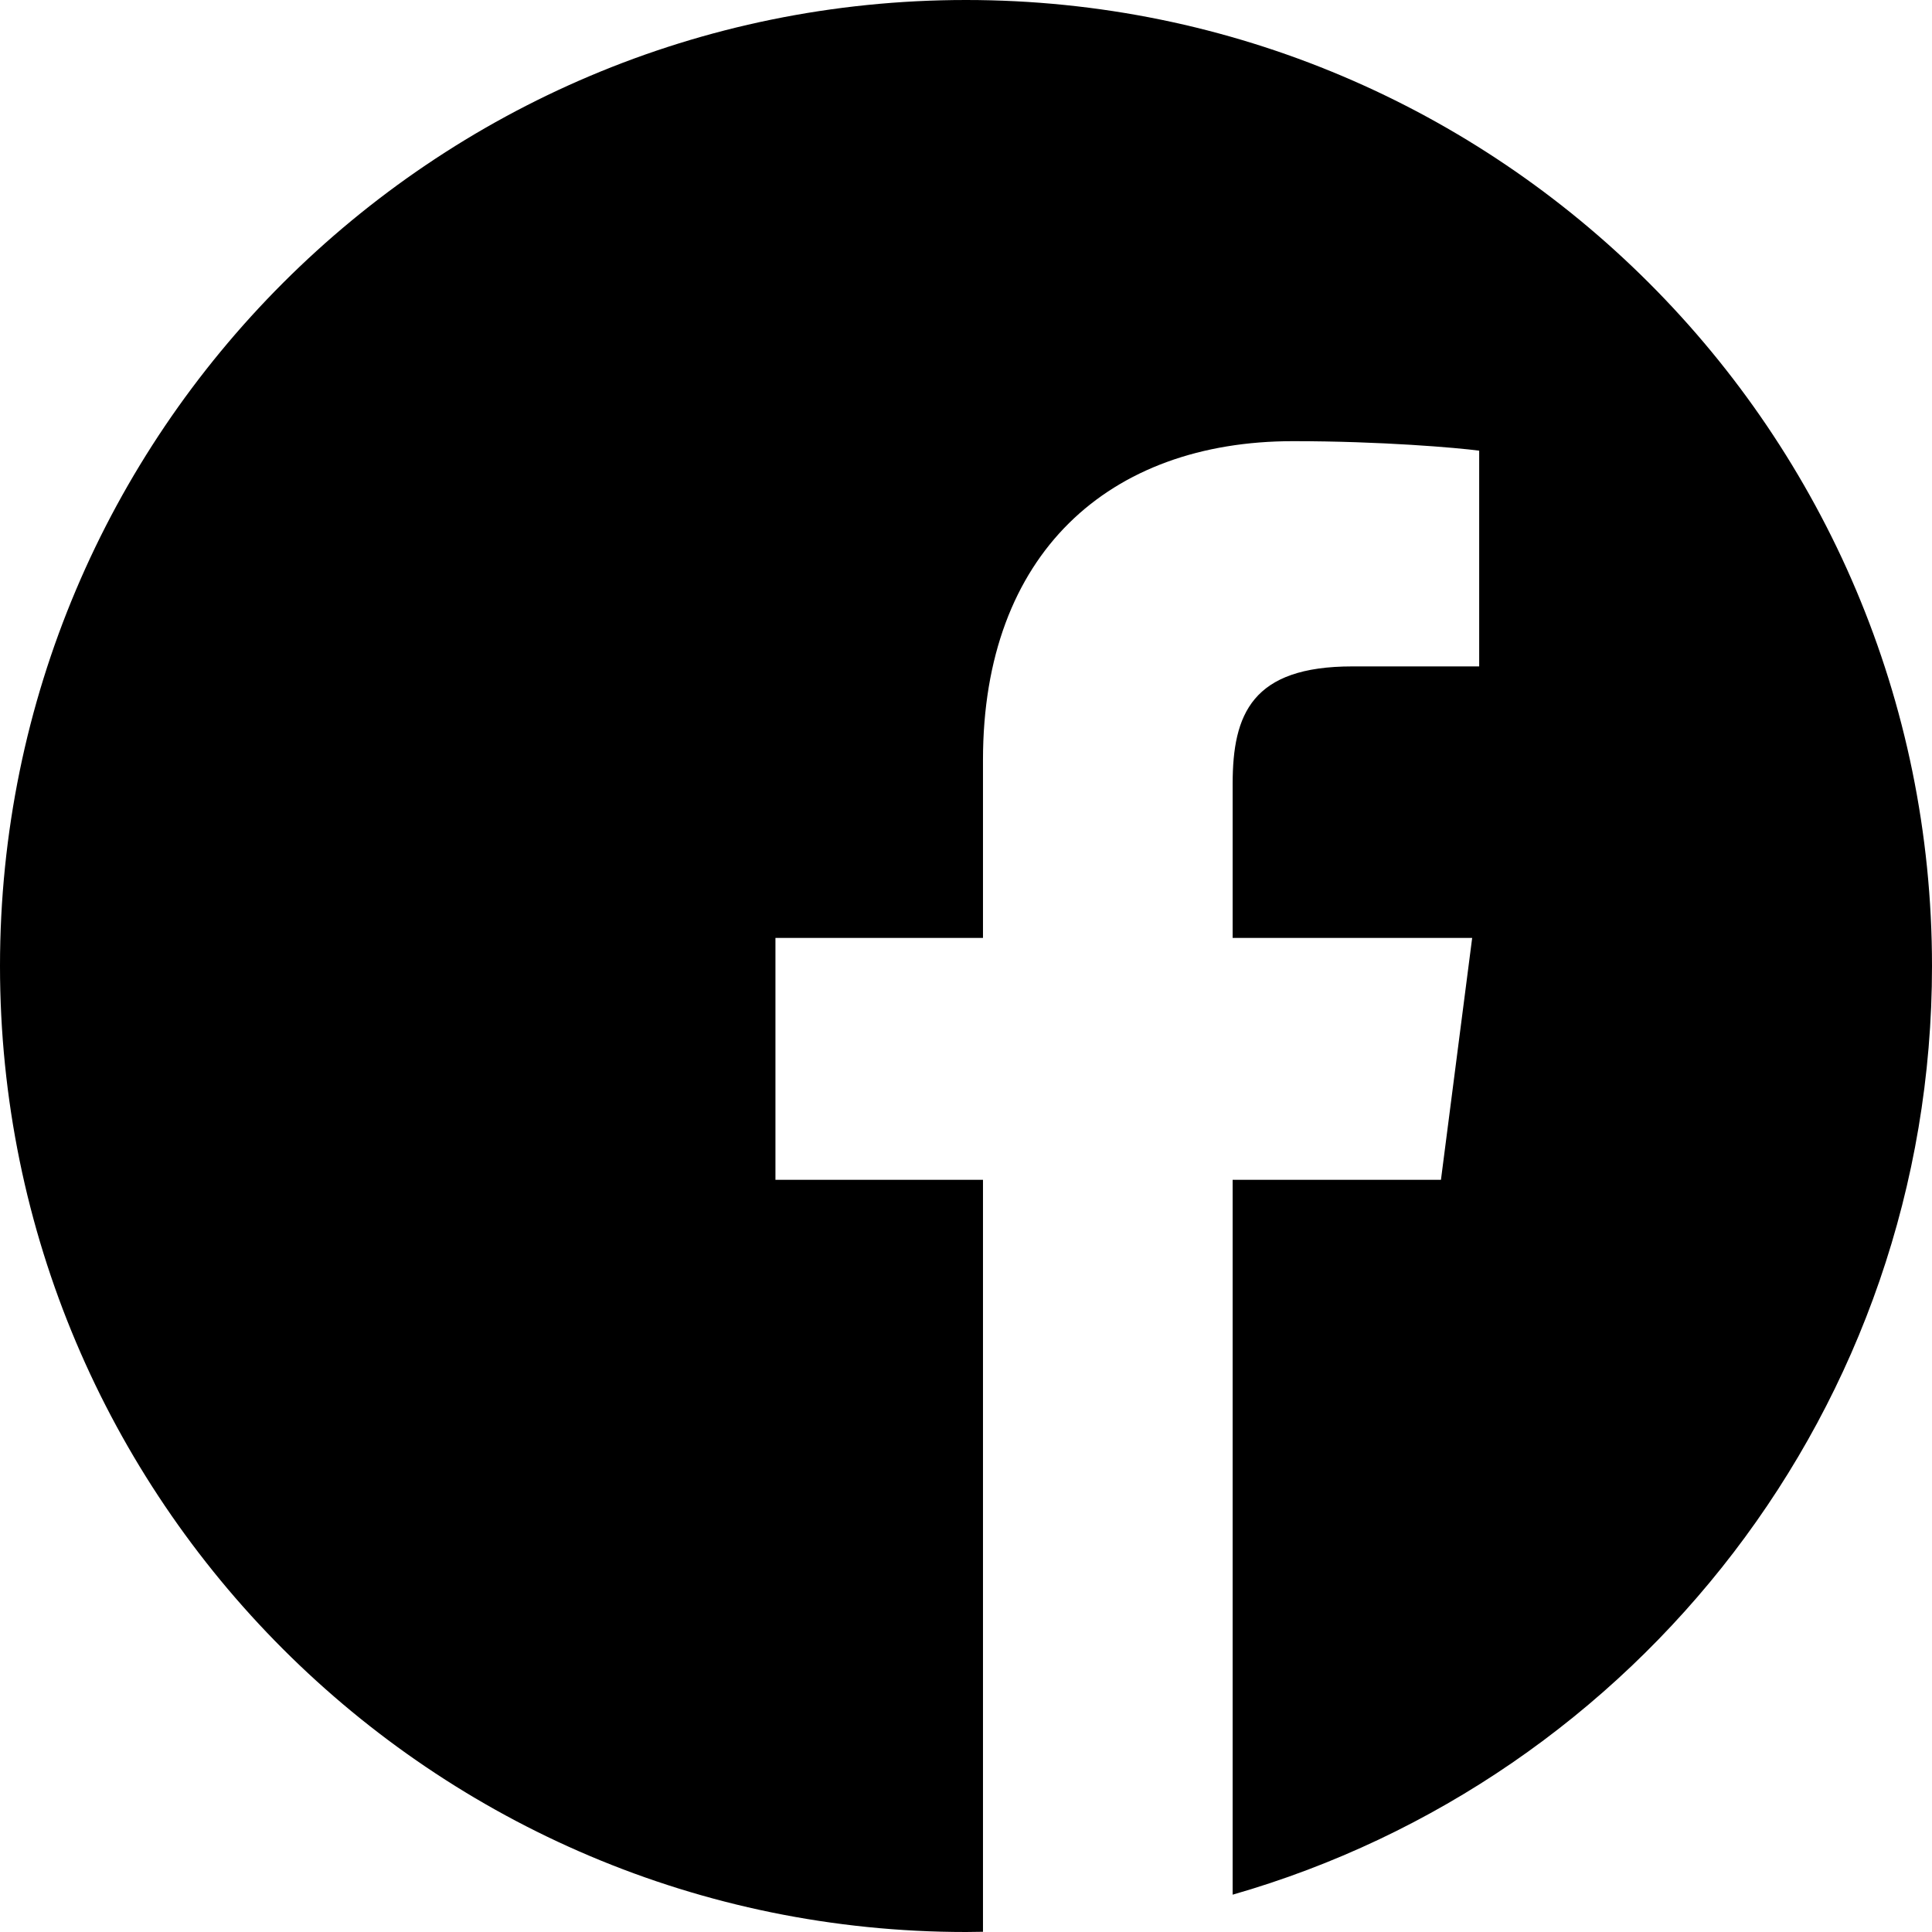
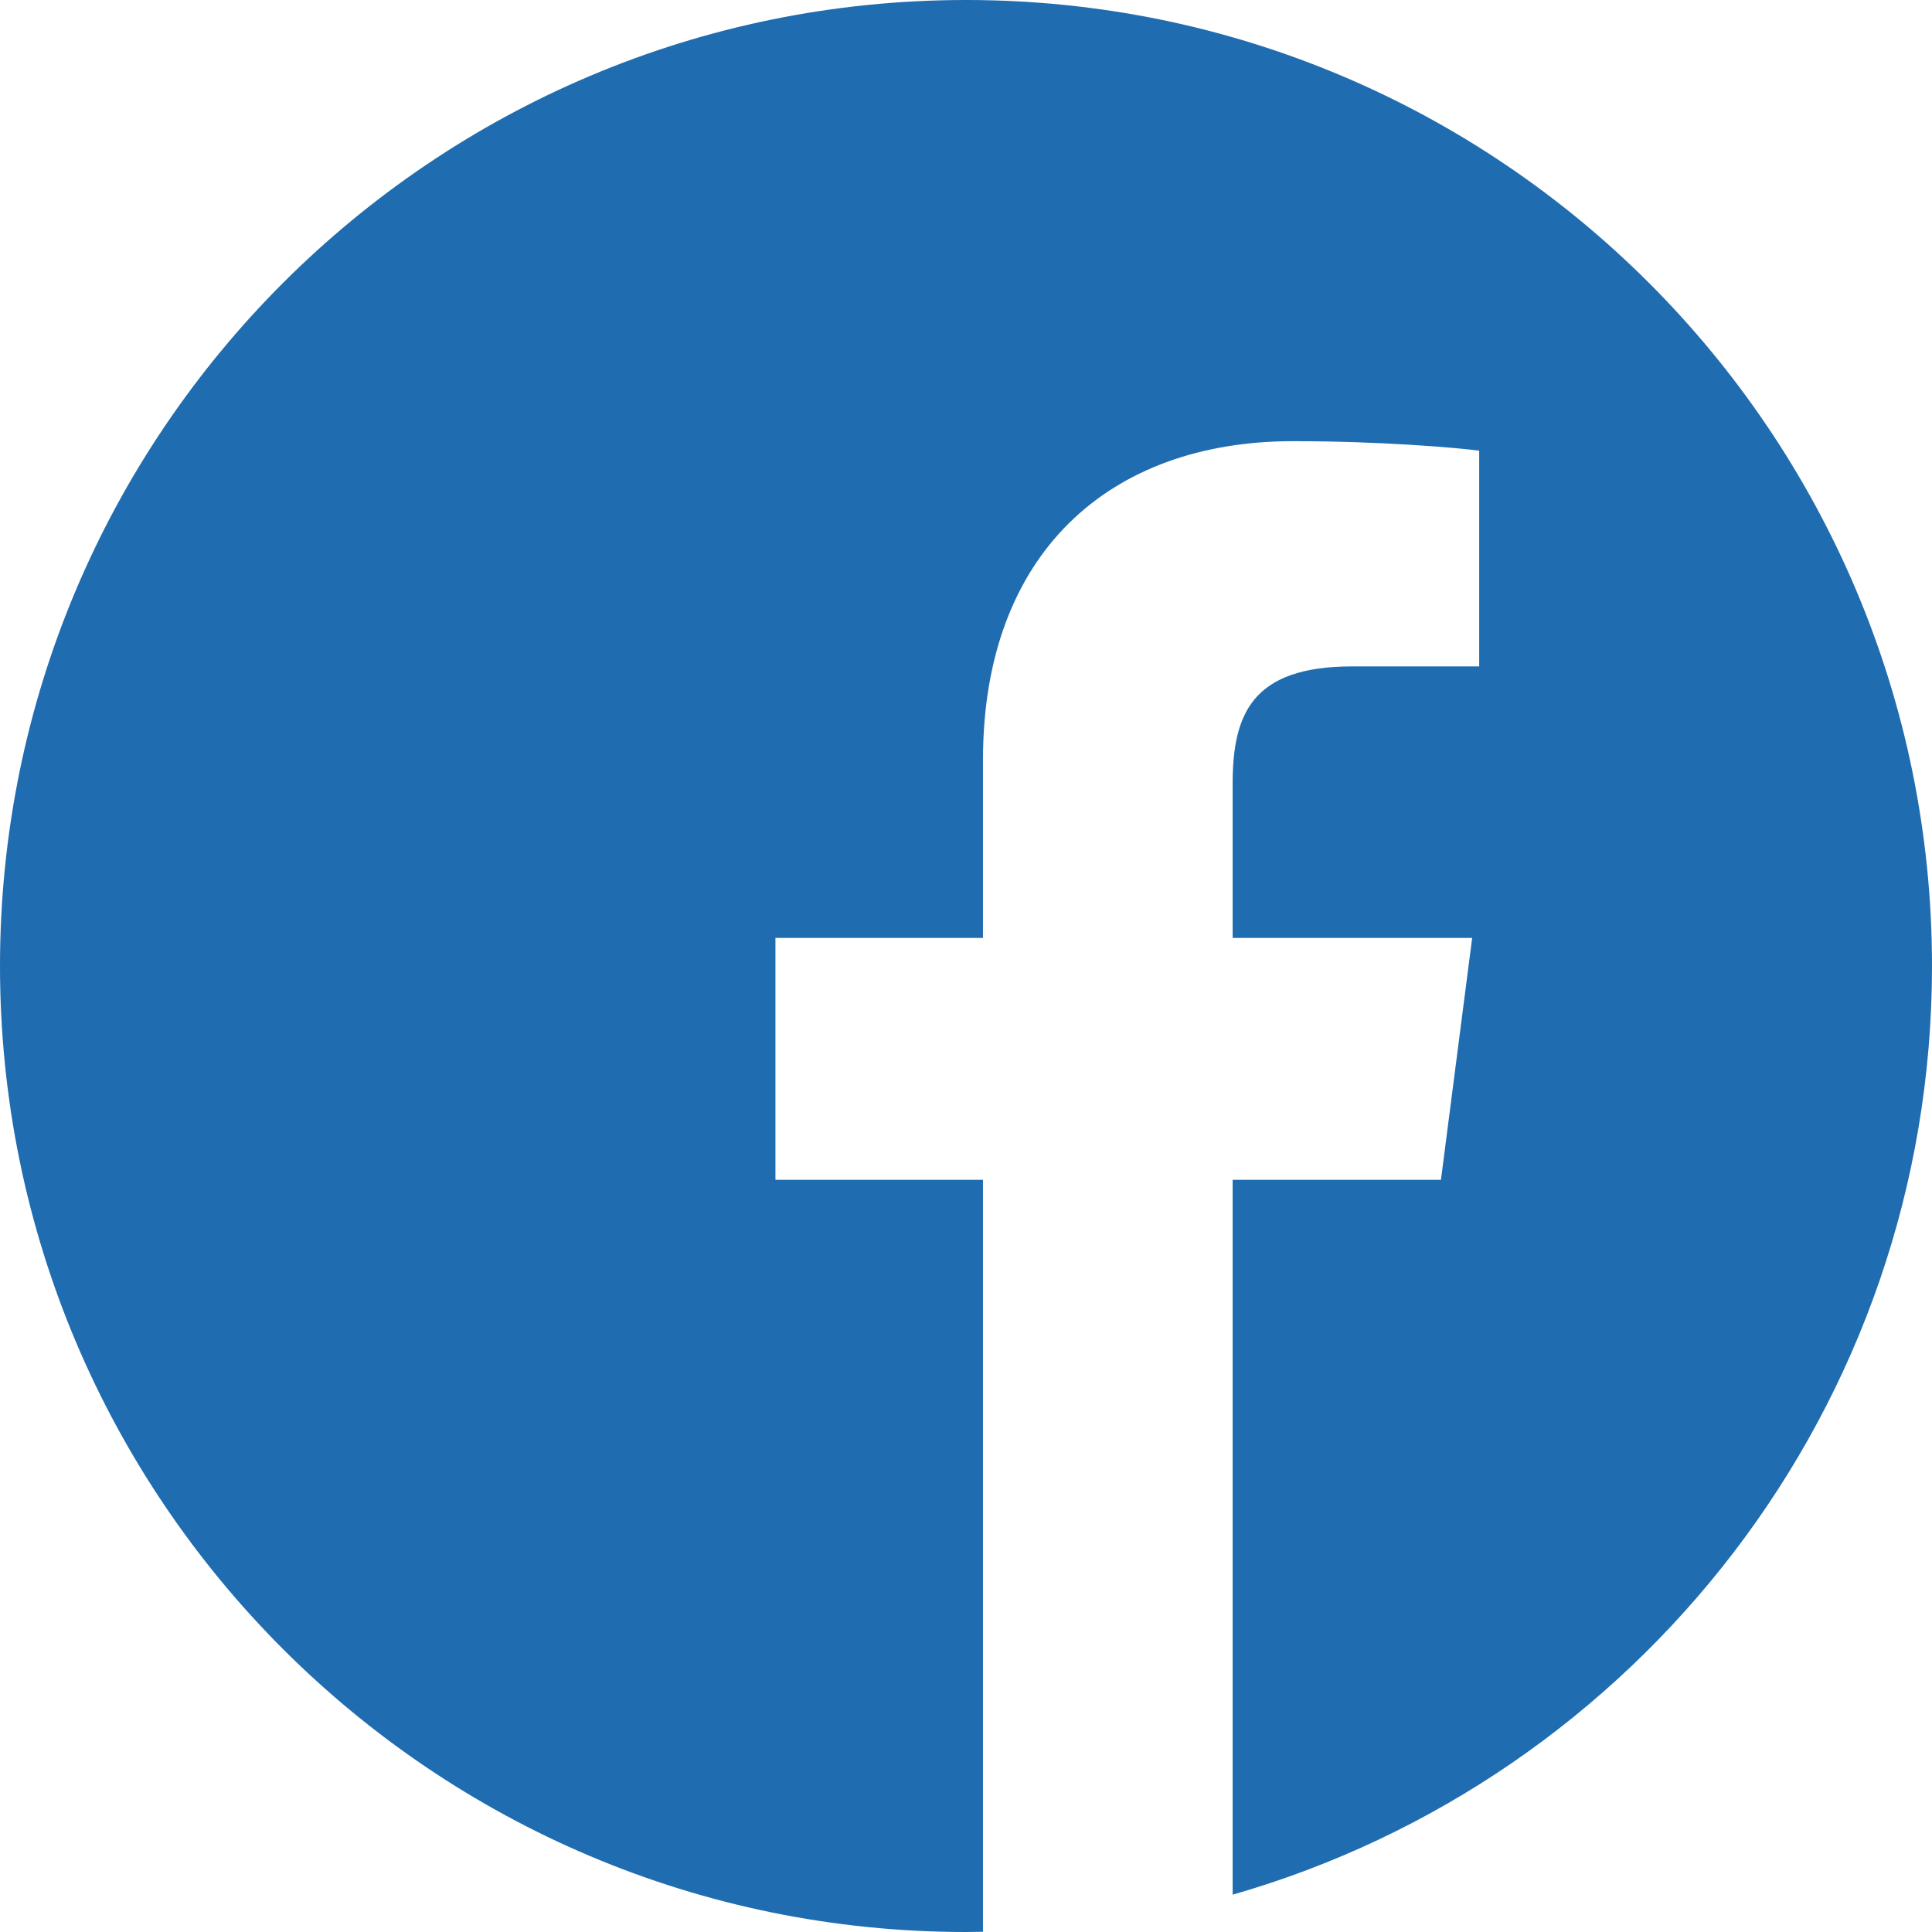
- <svg xmlns="http://www.w3.org/2000/svg" height="512pt" viewBox="0 0 512 512" width="512pt">
+ <svg xmlns="http://www.w3.org/2000/svg" fill="#1f6cb0" height="512pt" viewBox="0 0 512 512" width="512pt">
  <path d="m297.277 508.668c-2.133.348-4.273.668-6.422.961 2.148-.293 4.289-.613 6.422-.961zm0 0" />
  <path d="m302.398 507.793c-1.02.188-2.039.359-3.059.535 1.02-.176 2.039-.348 3.059-.535zm0 0" />
  <path d="m285.137 510.34c-2.496.281-5.008.531-7.527.742 2.52-.211 5.031-.461 7.527-.742zm0 0" />
  <path d="m290.055 509.738c-1.199.16-2.406.309-3.609.449 1.203-.141 2.41-.289 3.609-.449zm0 0" />
  <path d="m309.367 506.41c-.898.191-1.801.383-2.703.566.902-.184 1.805-.375 2.703-.566zm0 0" />
  <path d="m326.664 502.113c-.727.207-1.453.402-2.18.605.727-.203 1.453-.398 2.18-.605zm0 0" />
  <path d="m321.434 503.543c-.789.207-1.582.418-2.375.617.793-.199 1.586-.406 2.375-.617zm0 0" />
  <path d="m314.59 505.254c-.836.195-1.68.379-2.523.566.844-.188 1.688-.371 2.523-.566zm0 0" />
  <path d="m277.527 511.09c-1.348.113-2.695.215-4.047.305 1.352-.09 2.699-.191 4.047-.305zm0 0" />
  <path d="m512 256c0-141.363-114.637-256-256-256s-256 114.637-256 256 114.637 256 256 256c1.504 0 3-.031 4.5-.059v-199.285h-55v-64.098h55v-47.168c0-54.703 33.395-84.477 82.191-84.477 23.367 0 43.453 1.742 49.309 2.52v57.172h-33.648c-26.547 0-31.688 12.617-31.688 31.129v40.824h63.477l-8.273 64.098h-55.203v189.453c107.004-30.676 185.336-129.258 185.336-246.109zm0 0" />
  <path d="m272.914 511.43c-2.664.172-5.34.309-8.023.398 2.684-.09 5.359-.227 8.023-.398zm0 0" />
  <path d="m264.754 511.836c-1.414.047-2.832.082-4.25.105 1.418-.023 2.836-.059 4.25-.105zm0 0" />
</svg>
